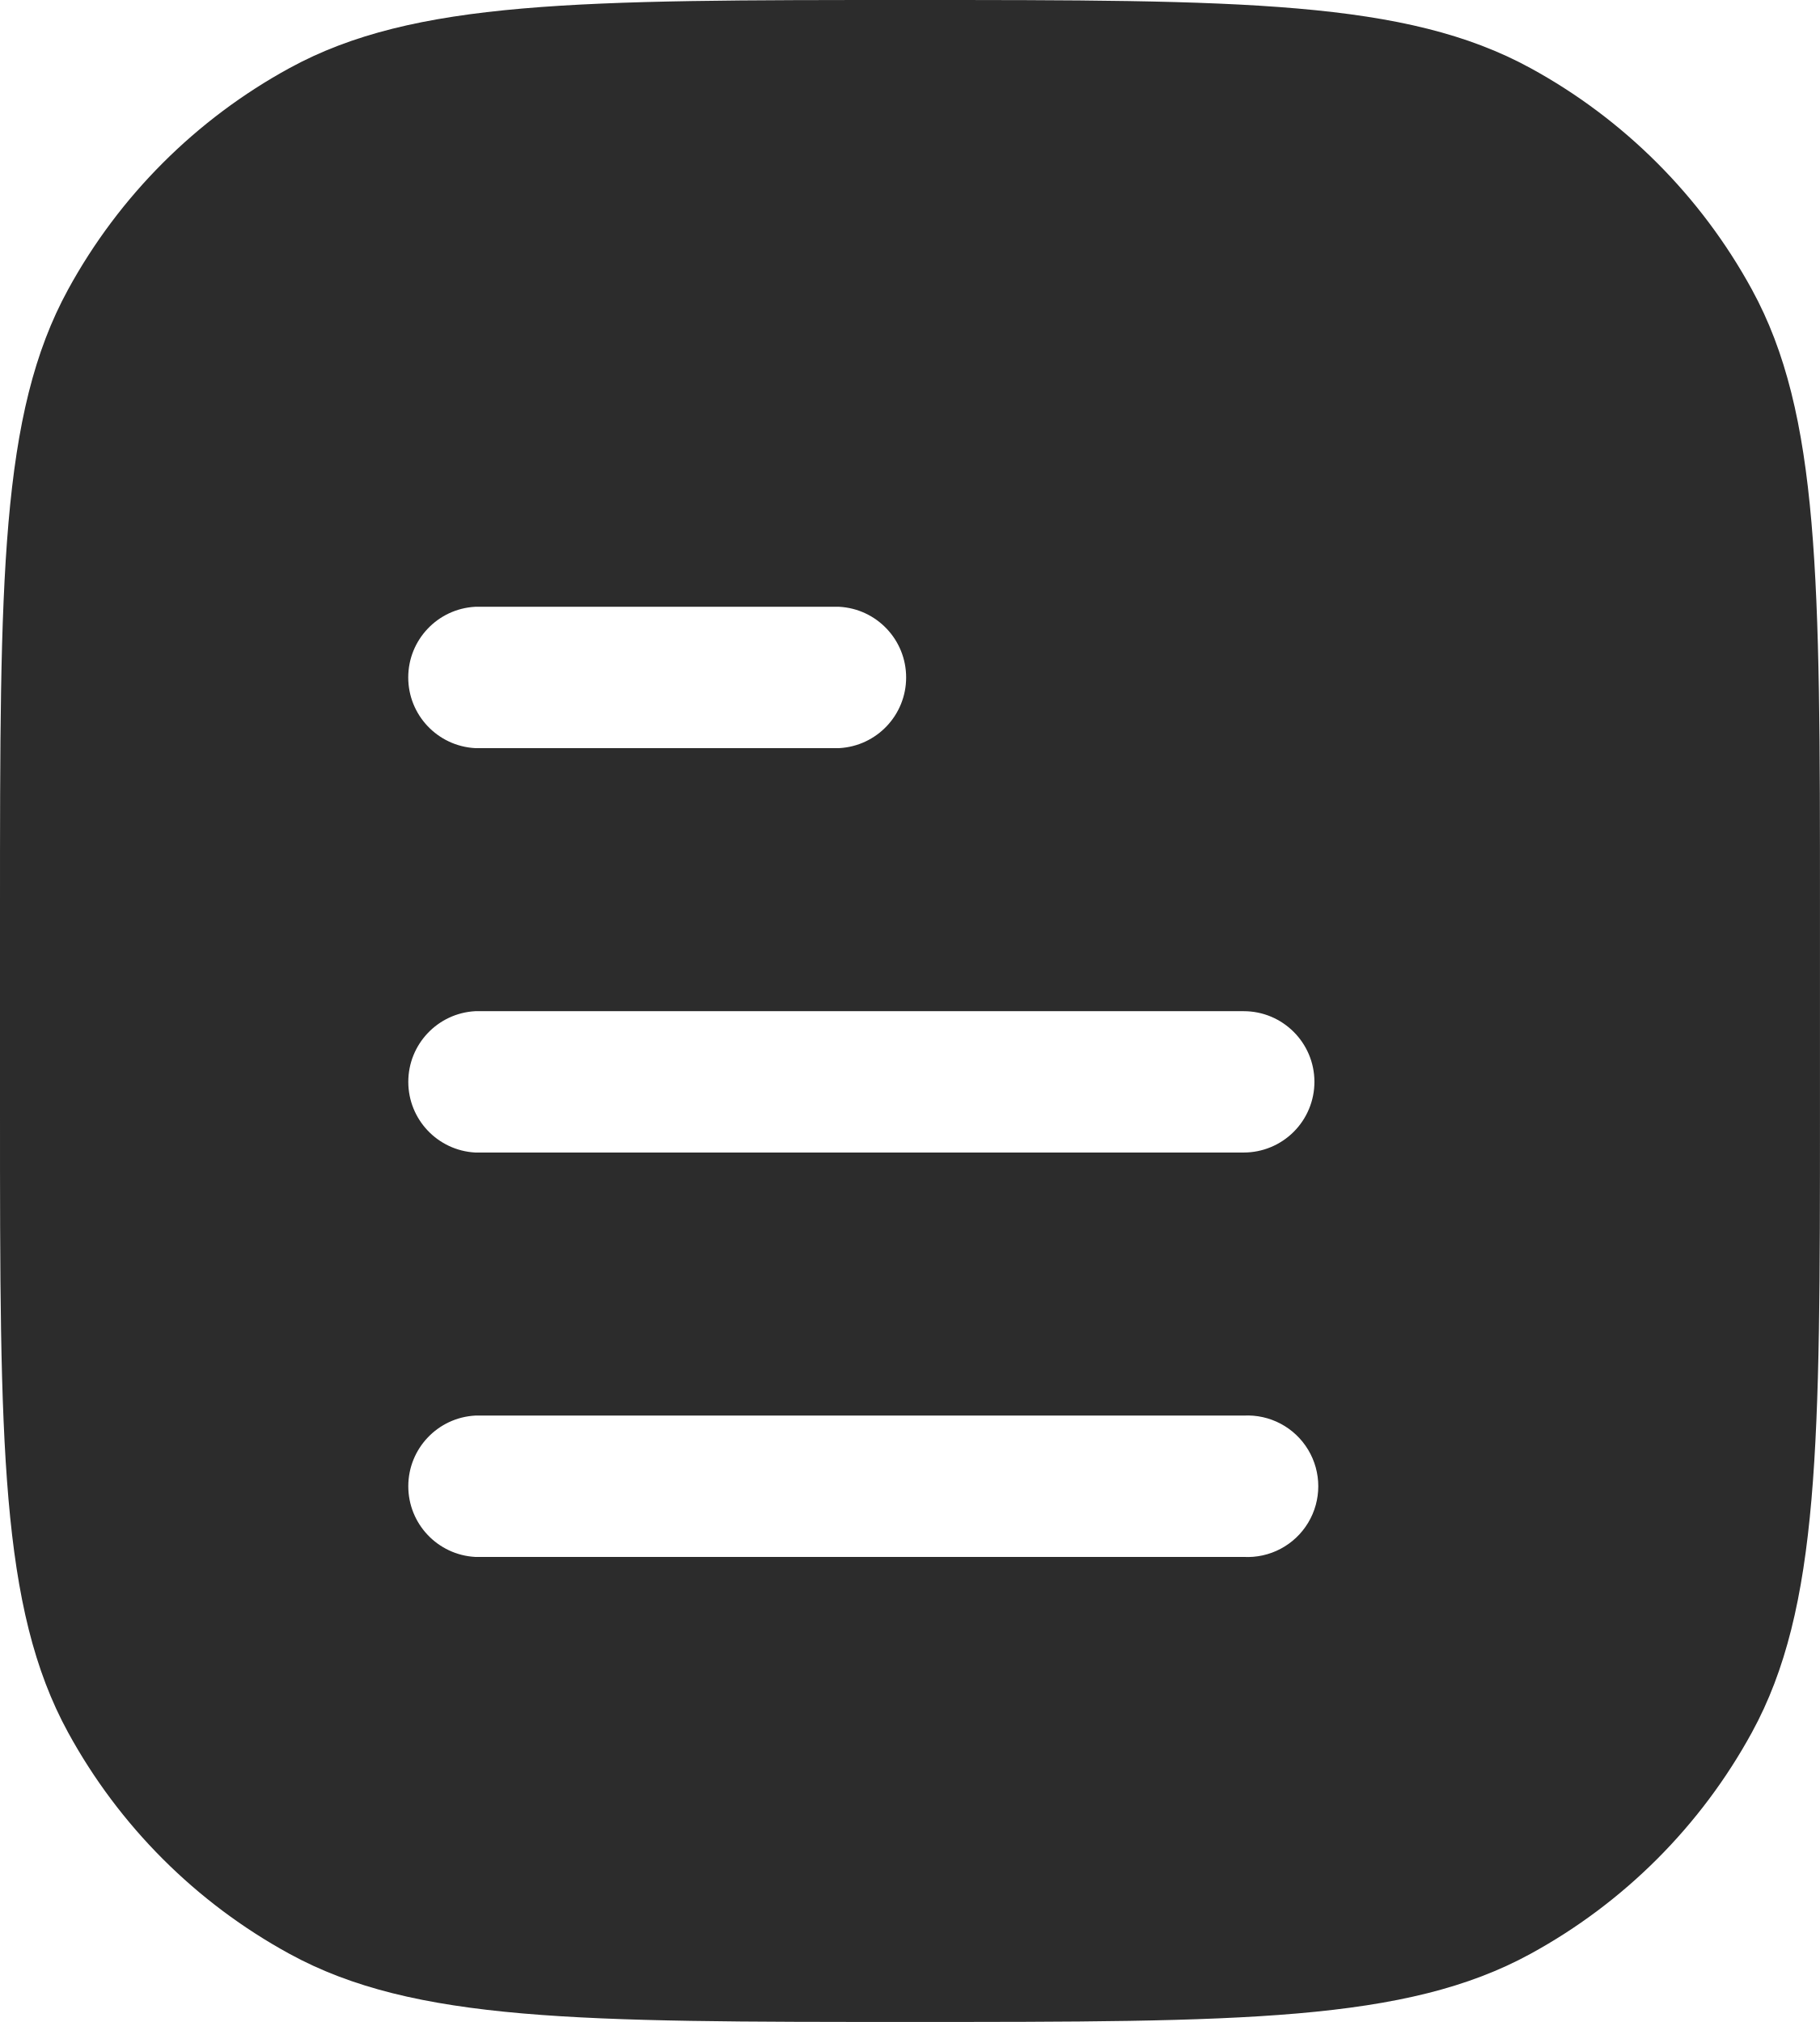
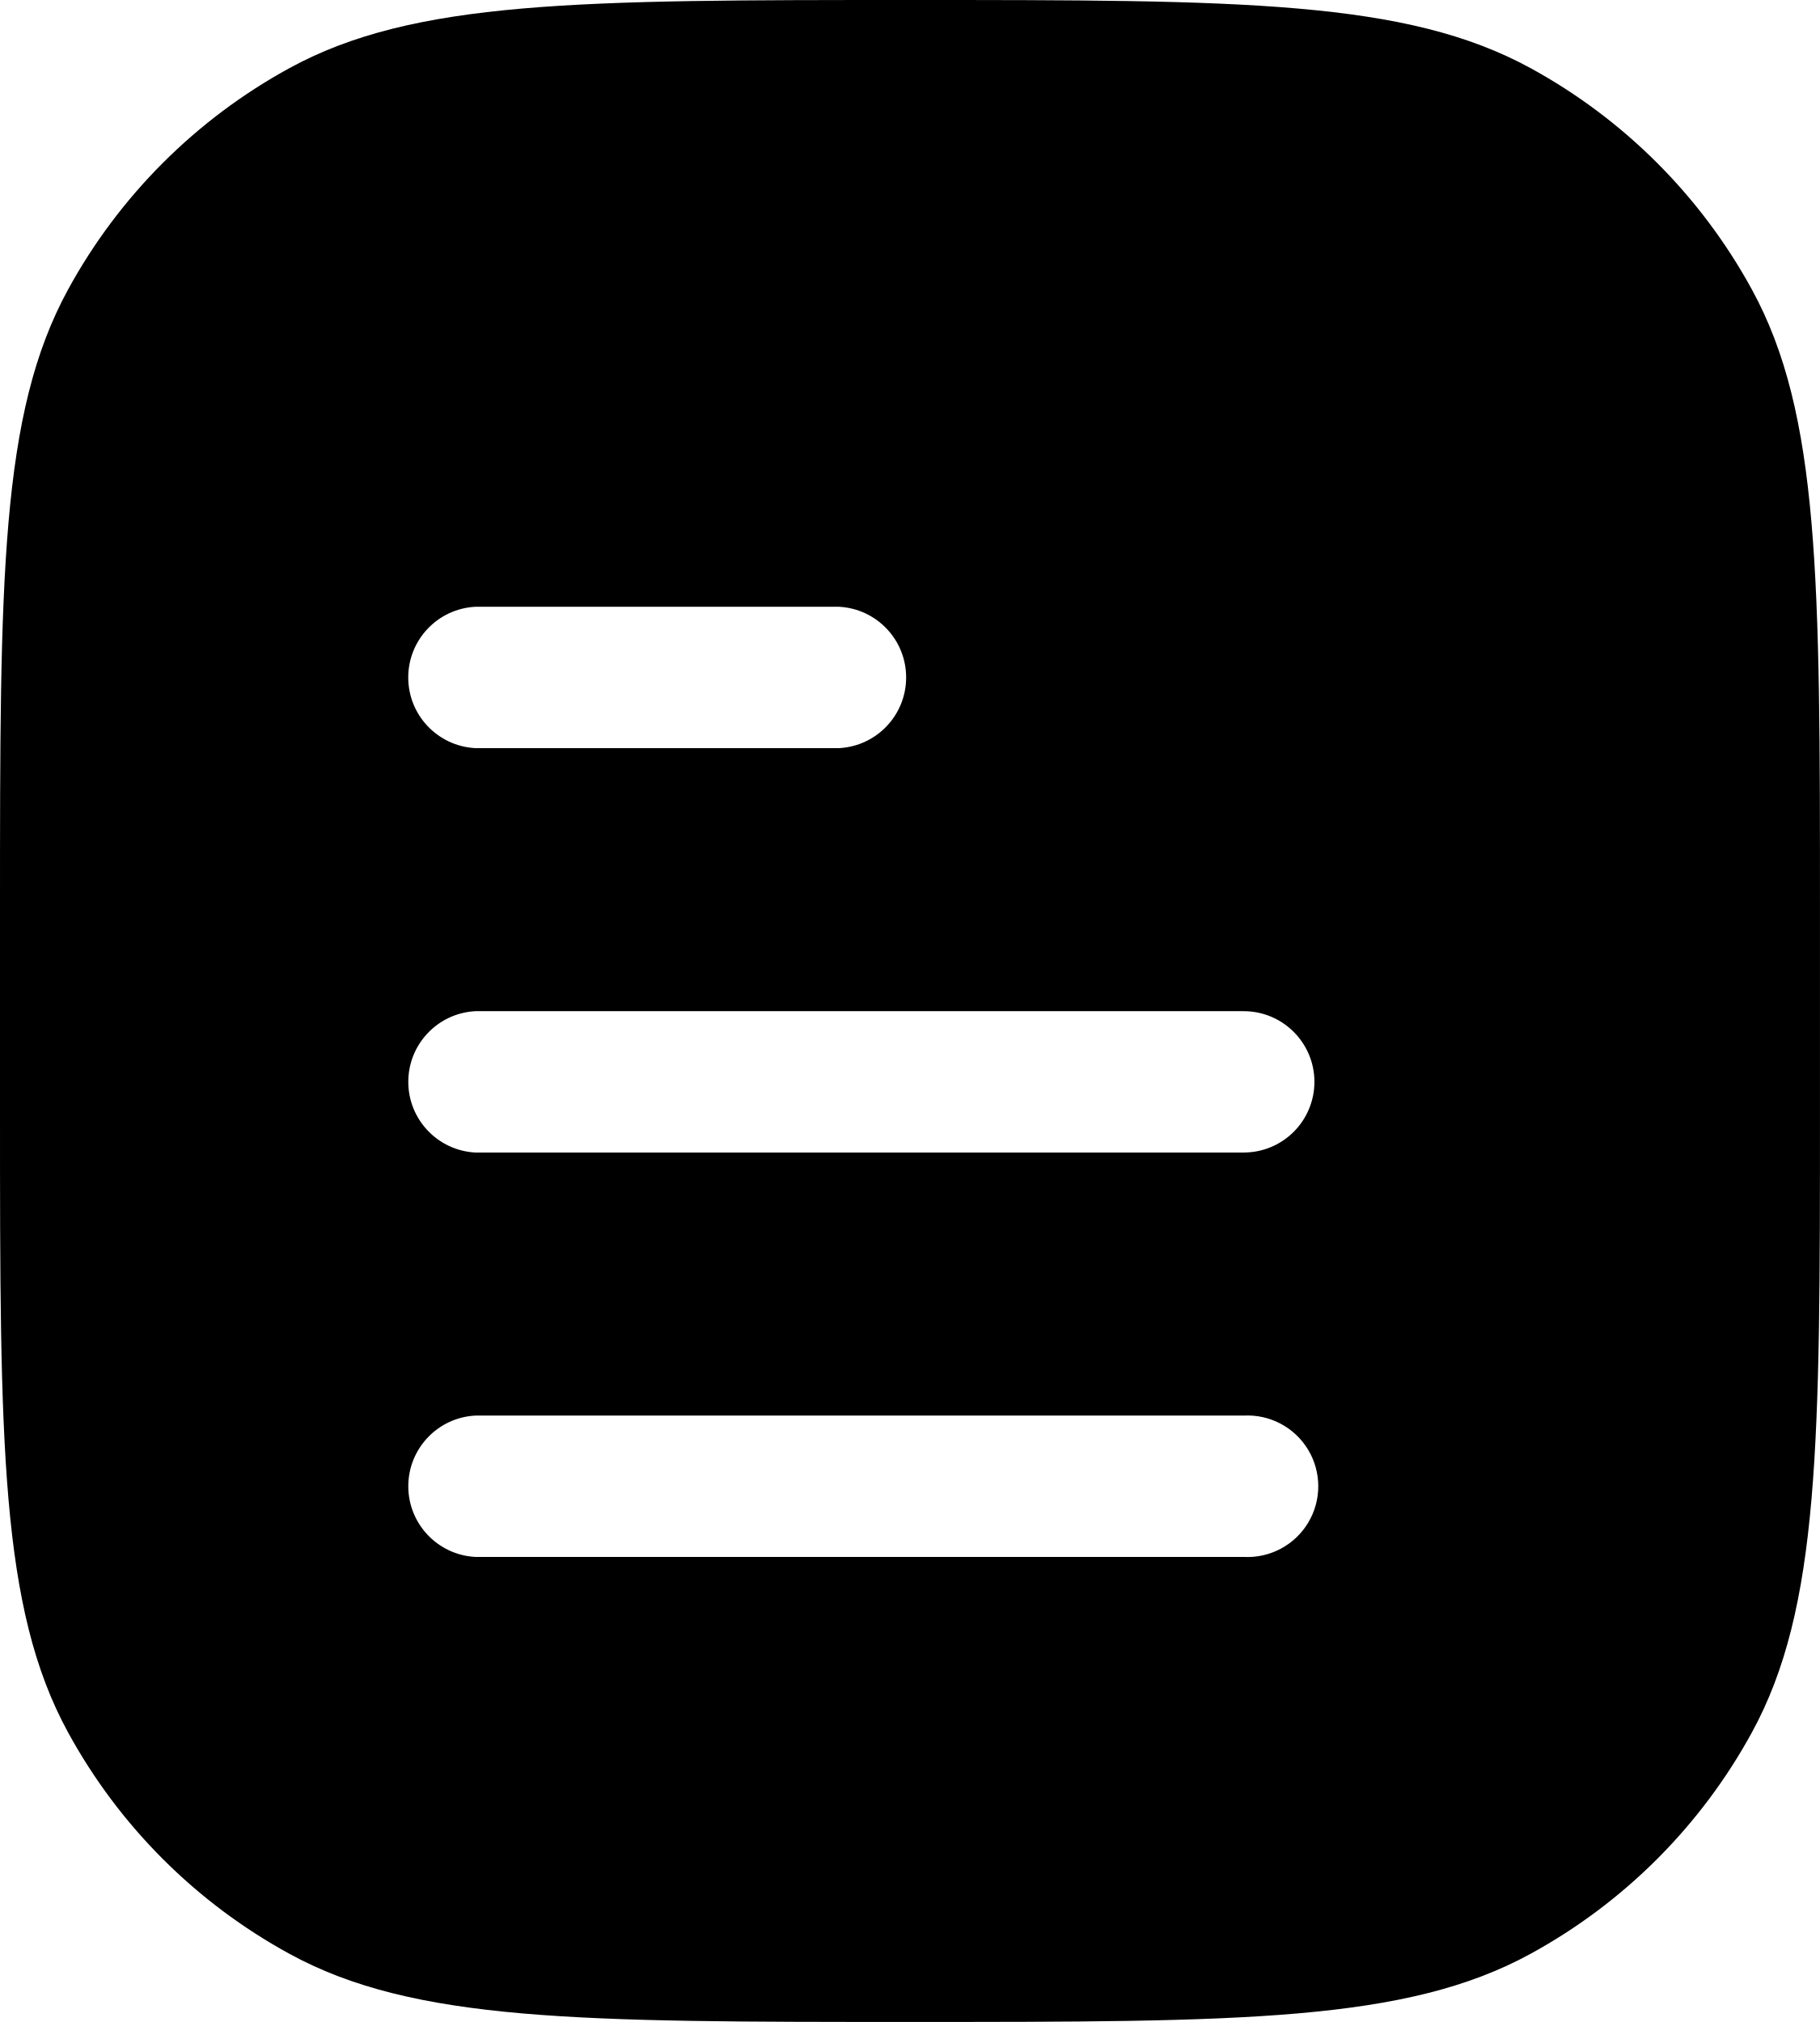
<svg xmlns="http://www.w3.org/2000/svg" width="34.762" height="38.625" viewBox="0 0 34.762 38.625">
-   <defs>
-     <style>
-       .cls-1 {
-         fill: #2c2c2c;
- 
-       }
-     </style>
-   </defs>
-   <path id="MenuIcon" style="fill-rule: evenodd" class="cls-1" d="M750.3,140.531c-1.3,2.379-1.3,5.537-1.3,11.85v3.862c0,6.313,0,9.471,1.3,11.85a10.621,10.621,0,0,0,4.231,4.231c2.379,1.3,5.537,1.3,11.85,1.3s9.471,0,11.85-1.3a10.62,10.62,0,0,0,4.231-4.231c1.3-2.379,1.3-5.537,1.3-11.85v-3.862c0-6.313,0-9.471-1.3-11.85a10.62,10.62,0,0,0-4.231-4.231c-2.379-1.3-5.537-1.3-11.85-1.3s-9.471,0-11.85,1.3A10.621,10.621,0,0,0,750.3,140.531Zm22.454,24.21a1.352,1.352,0,1,0,0-2.7H758.077a1.352,1.352,0,0,0,0,2.7Zm1.352-9.077a1.351,1.351,0,0,1-1.352,1.352H758.077a1.352,1.352,0,0,1,0-2.7h14.677A1.351,1.351,0,0,1,774.106,155.664Zm-9.077-6.373a1.352,1.352,0,0,0,0-2.7h-6.953a1.352,1.352,0,0,0,0,2.7Z" transform="translate(-749 -135)" />
+   <path id="MenuIcon" style="fill-rule: evenodd" d="M750.3,140.531c-1.3,2.379-1.3,5.537-1.3,11.85v3.862c0,6.313,0,9.471,1.3,11.85a10.621,10.621,0,0,0,4.231,4.231c2.379,1.3,5.537,1.3,11.85,1.3s9.471,0,11.85-1.3a10.62,10.62,0,0,0,4.231-4.231c1.3-2.379,1.3-5.537,1.3-11.85v-3.862c0-6.313,0-9.471-1.3-11.85a10.62,10.62,0,0,0-4.231-4.231c-2.379-1.3-5.537-1.3-11.85-1.3s-9.471,0-11.85,1.3A10.621,10.621,0,0,0,750.3,140.531Zm22.454,24.21a1.352,1.352,0,1,0,0-2.7H758.077a1.352,1.352,0,0,0,0,2.7Zm1.352-9.077a1.351,1.351,0,0,1-1.352,1.352H758.077a1.352,1.352,0,0,1,0-2.7h14.677A1.351,1.351,0,0,1,774.106,155.664Zm-9.077-6.373a1.352,1.352,0,0,0,0-2.7h-6.953a1.352,1.352,0,0,0,0,2.7Z" transform="translate(-749 -135)" />
</svg>
